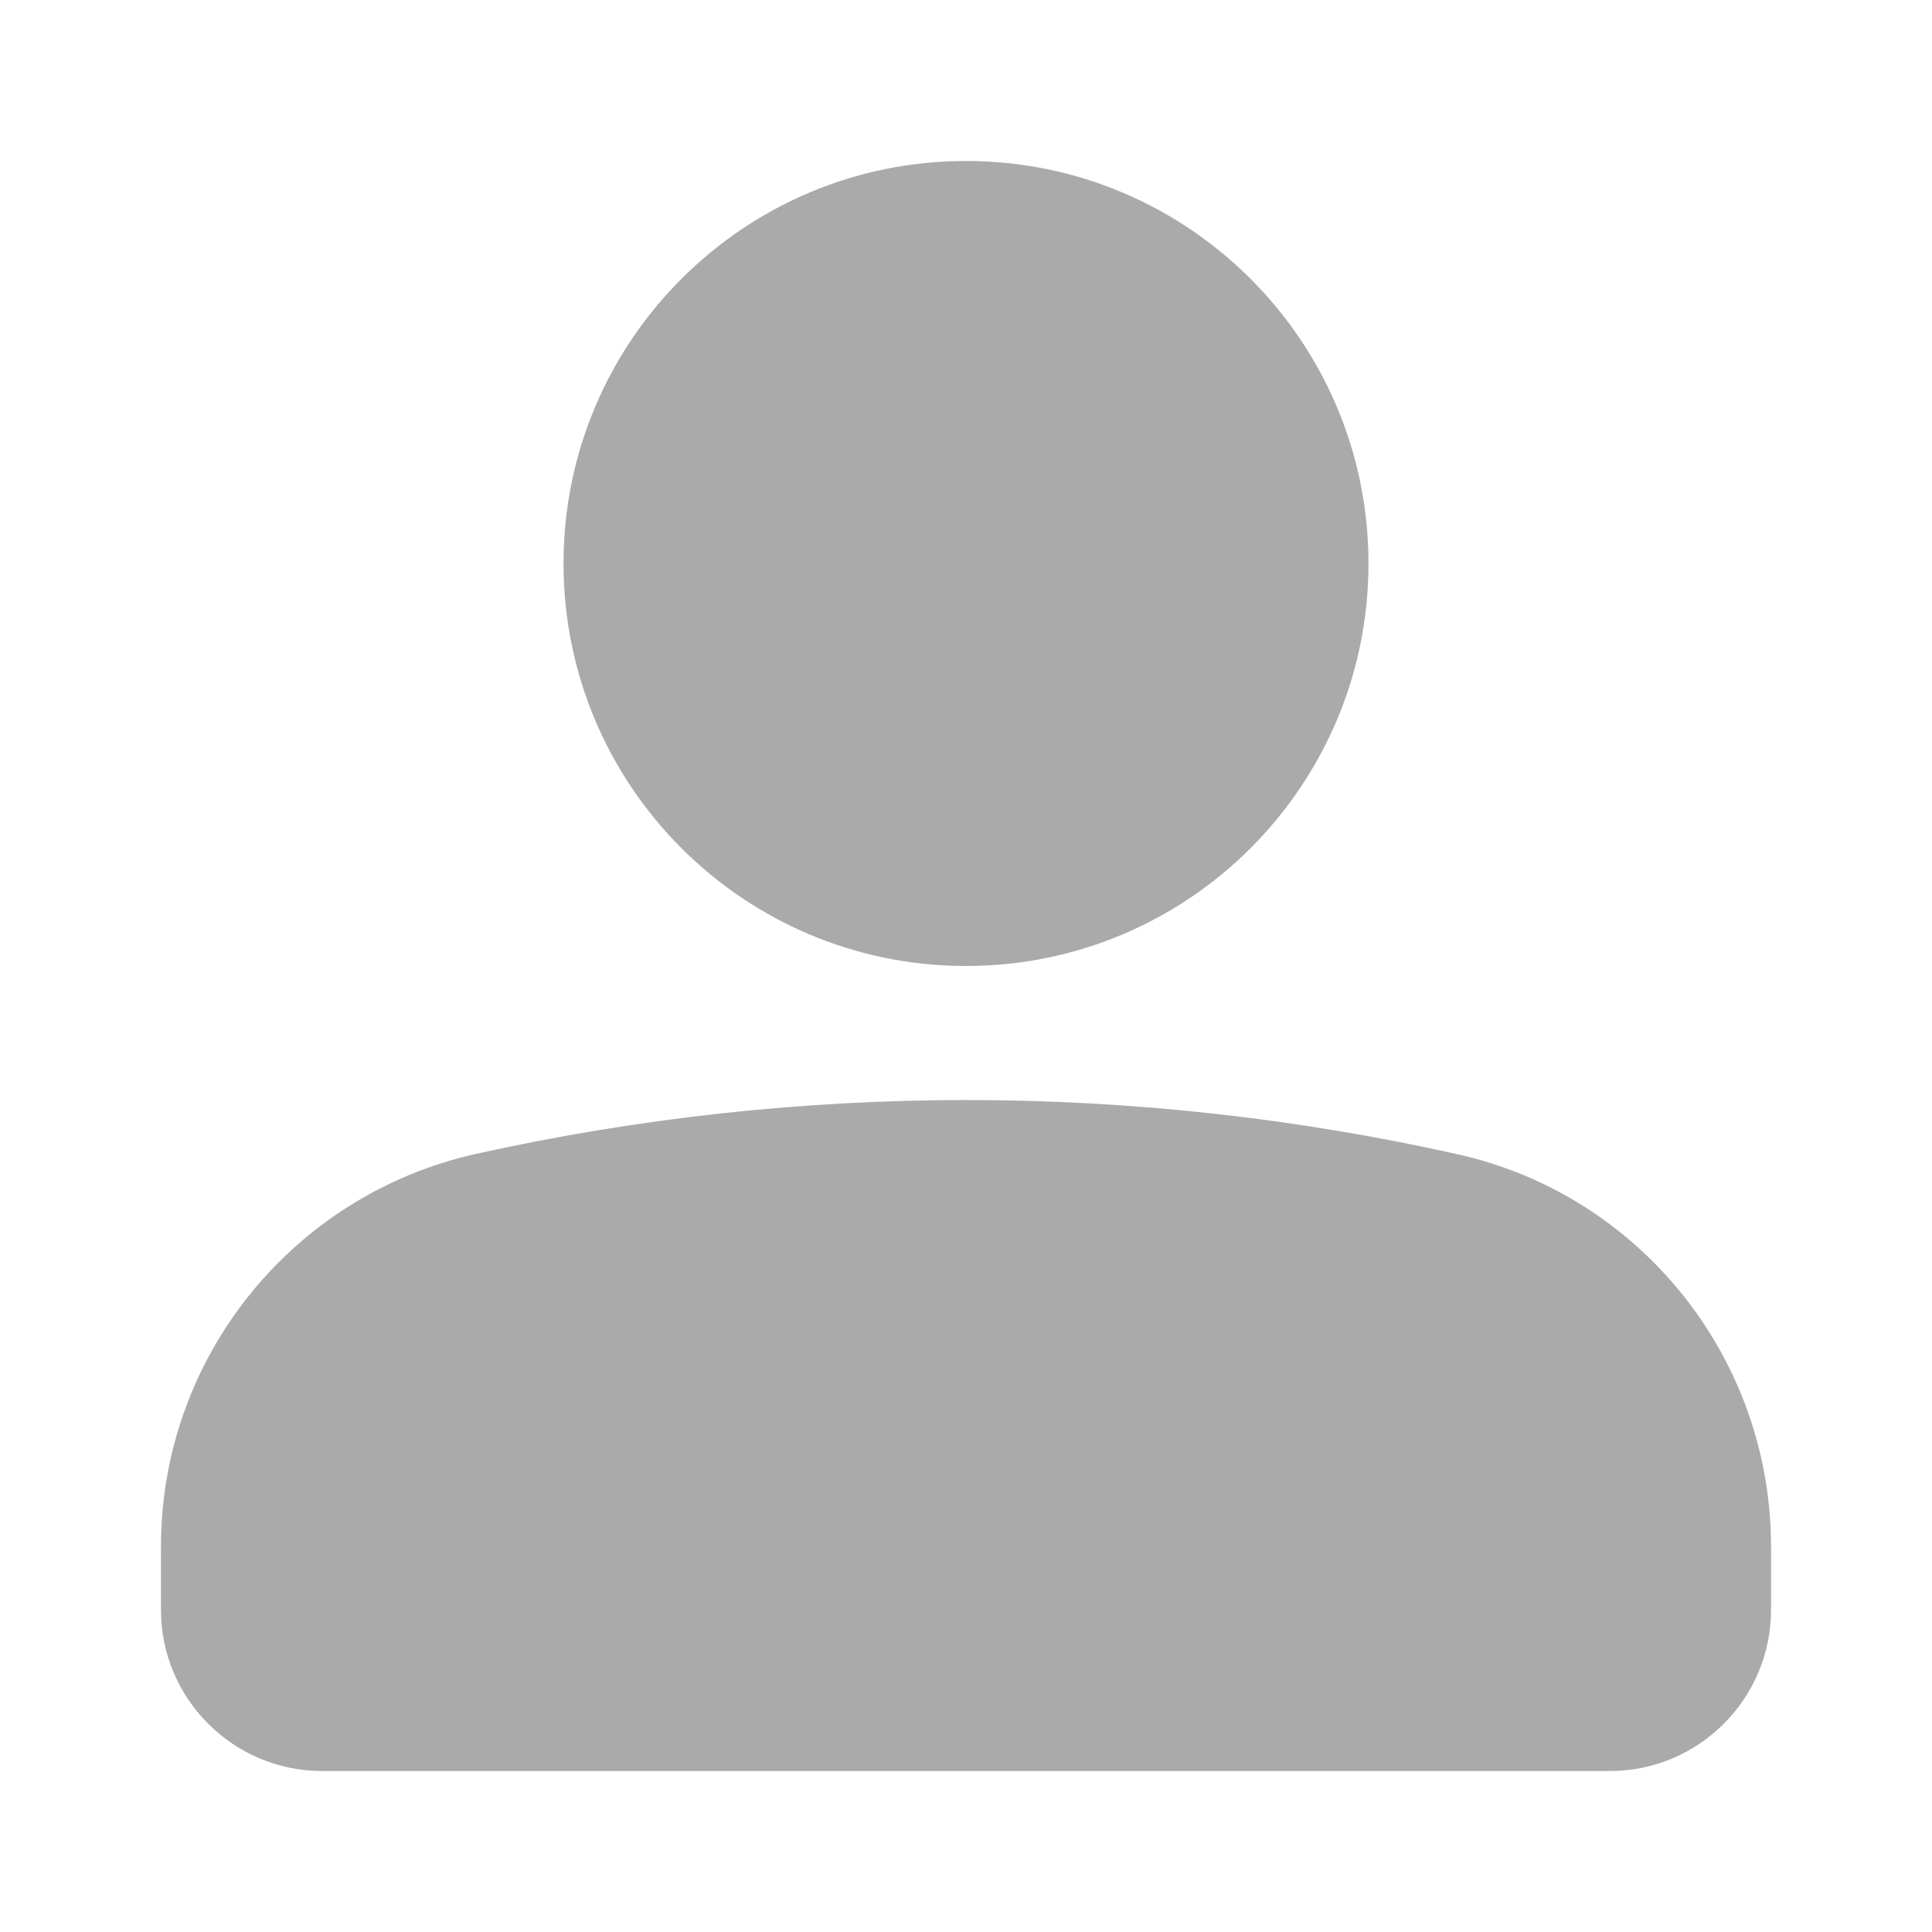
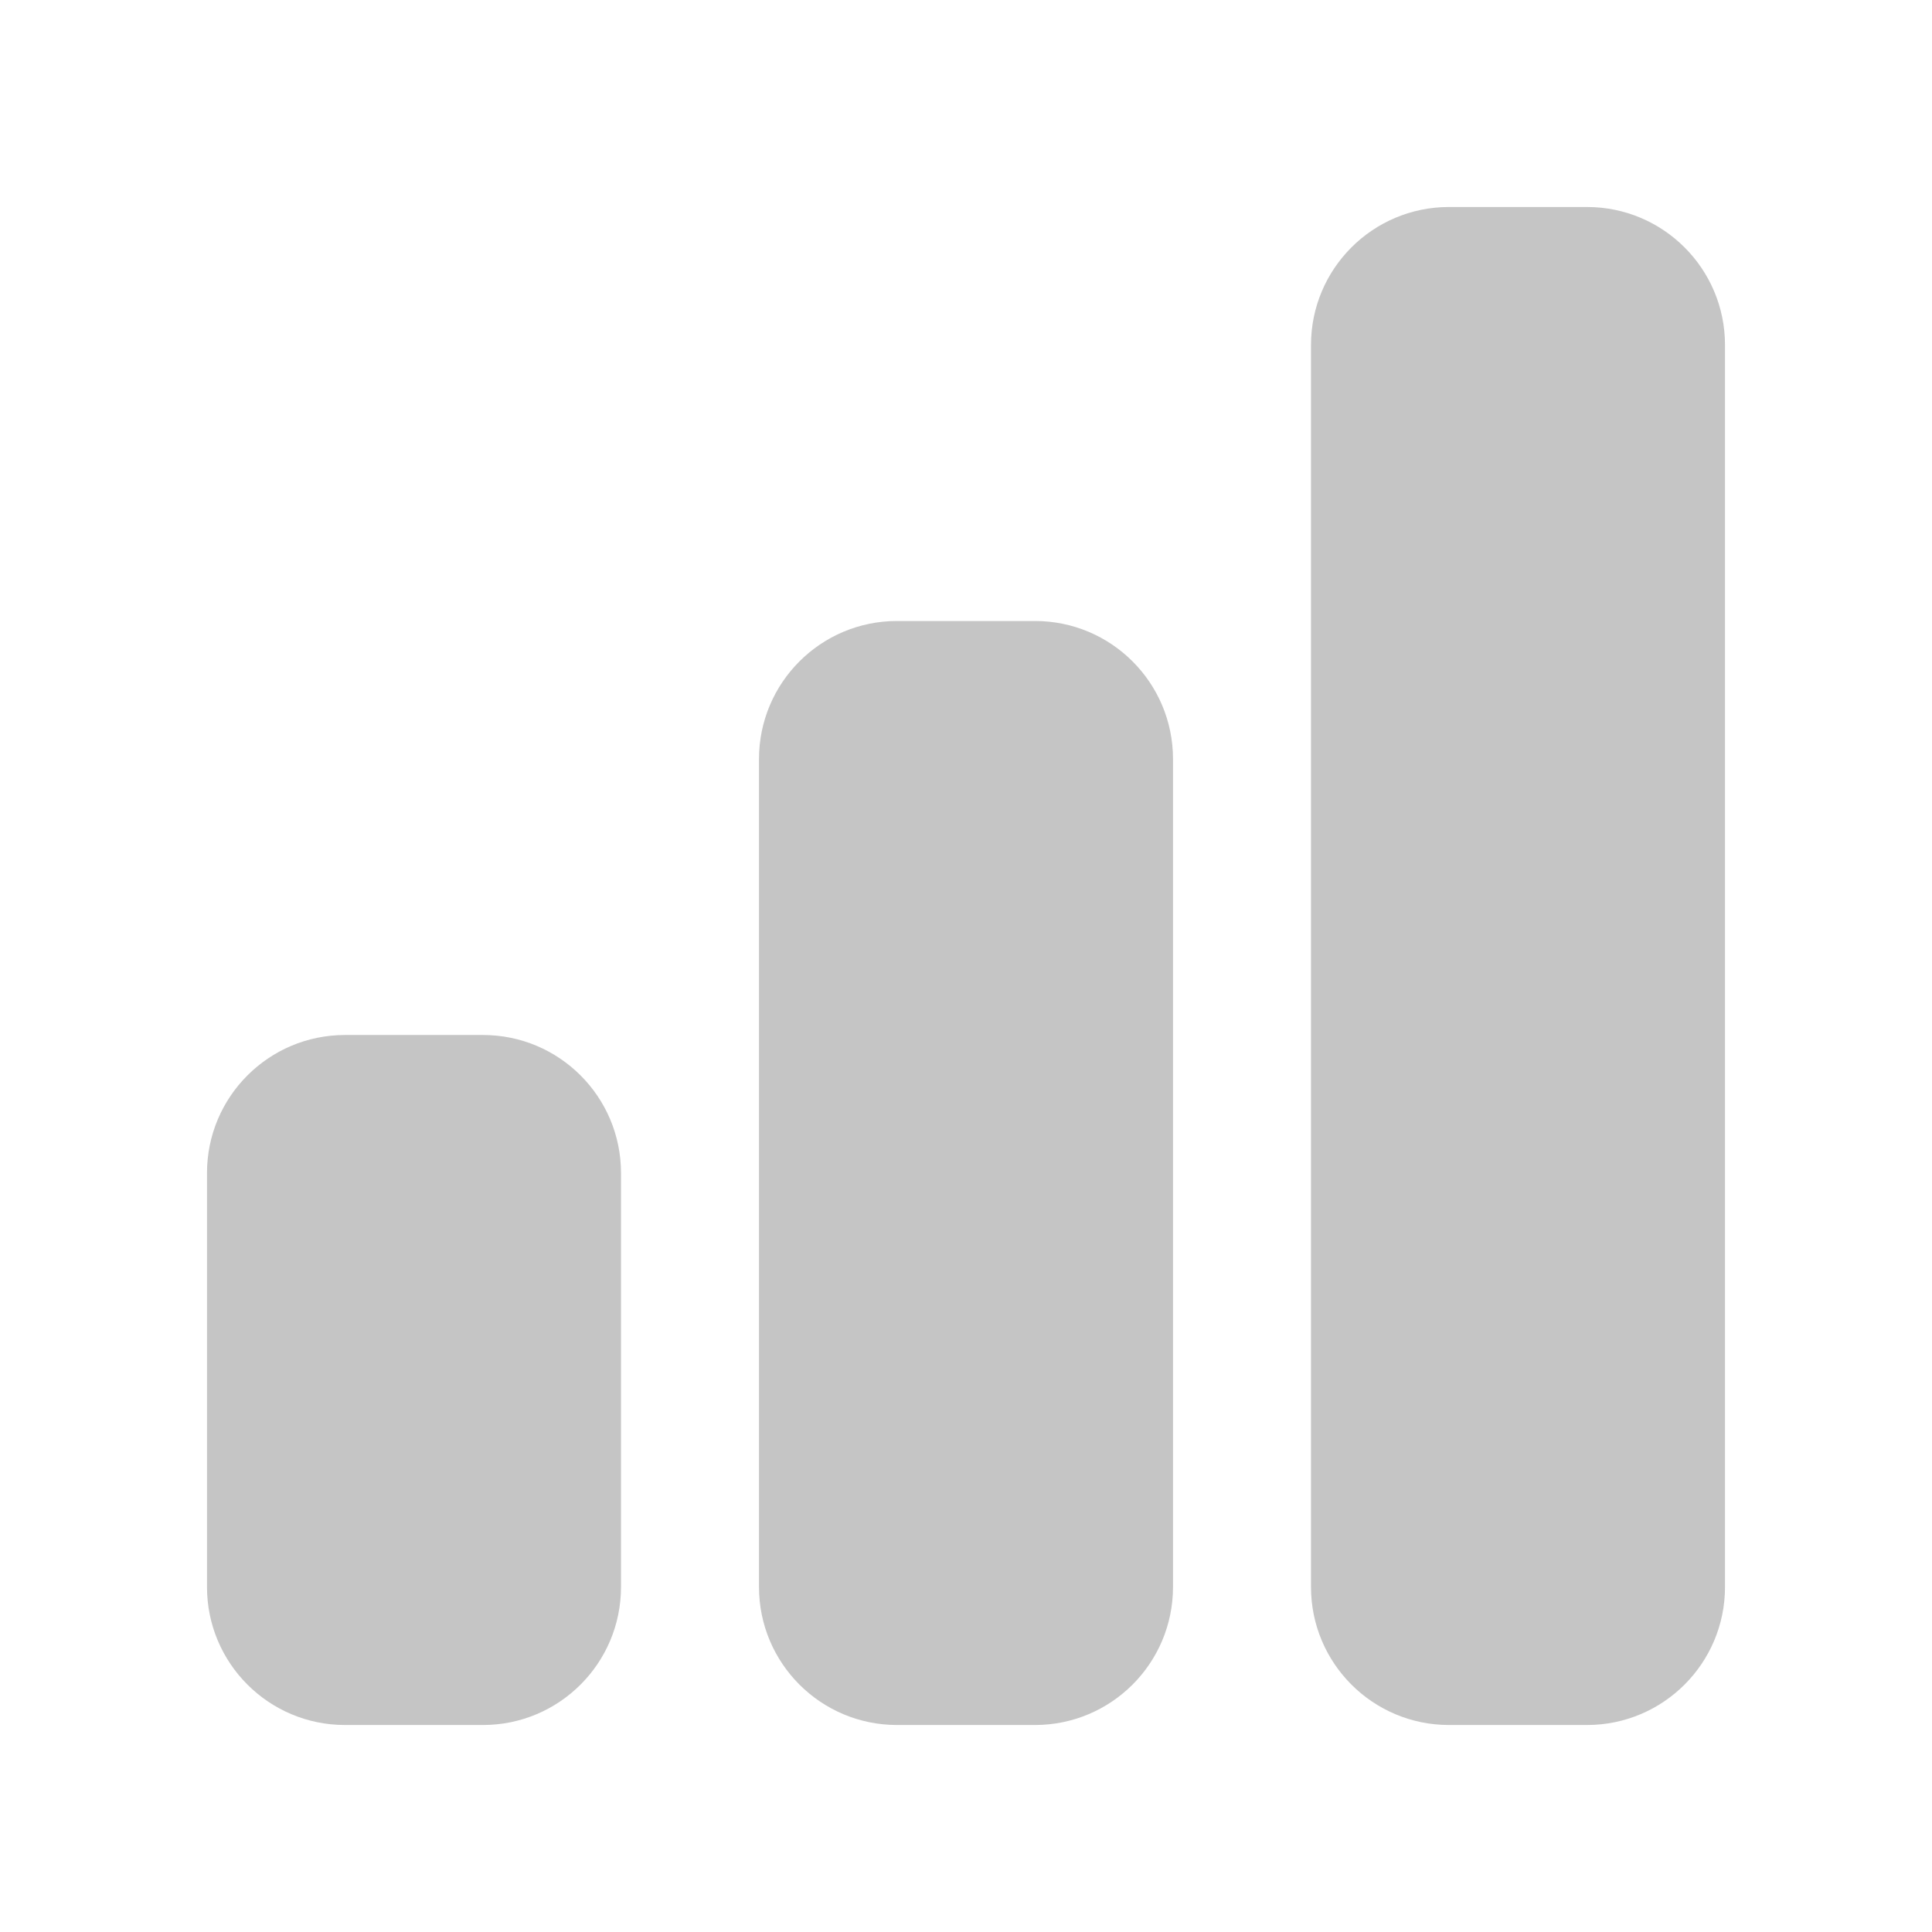
<svg xmlns="http://www.w3.org/2000/svg" width="28" height="28" viewBox="0 0 28 28" fill="none">
-   <g id="Component 75">
-     <path id="Union" fill-rule="evenodd" clip-rule="evenodd" d="M14 14C17.222 14 19.833 11.388 19.833 8.167C19.833 4.945 17.222 2.333 14 2.333C10.778 2.333 8.167 4.945 8.167 8.167C8.167 11.388 10.778 14 14 14ZM6.899 16.723C11.579 15.683 16.43 15.682 21.1 16.723C23.774 17.308 25.667 19.687 25.667 22.412V23.333C25.667 24.619 24.619 25.667 23.333 25.667H4.667C3.381 25.667 2.333 24.619 2.333 23.333V22.412C2.333 19.682 4.231 17.32 6.897 16.723L6.899 16.723Z" fill="#AAAAAA" />
-   </g>
+   <rect x="3" y="15" width="6" height="10" rx="2" fill="#C5C5C5" />
+   <rect x="11" y="9" width="6" height="16" rx="2" fill="#C5C5C5" />
+   <rect x="19" y="3" width="6" height="22" rx="2" fill="#C5C5C5" />
</svg>
